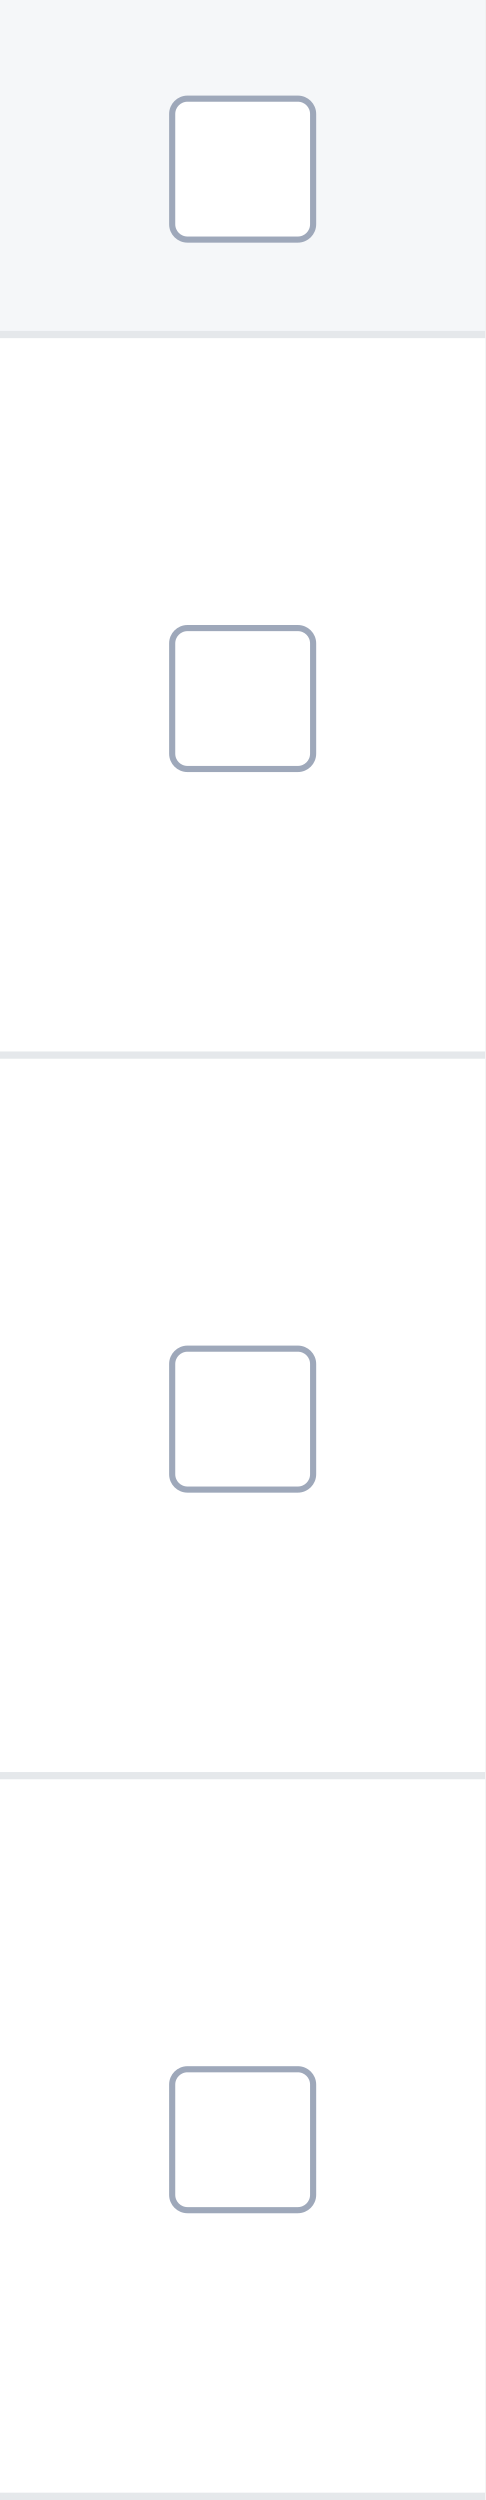
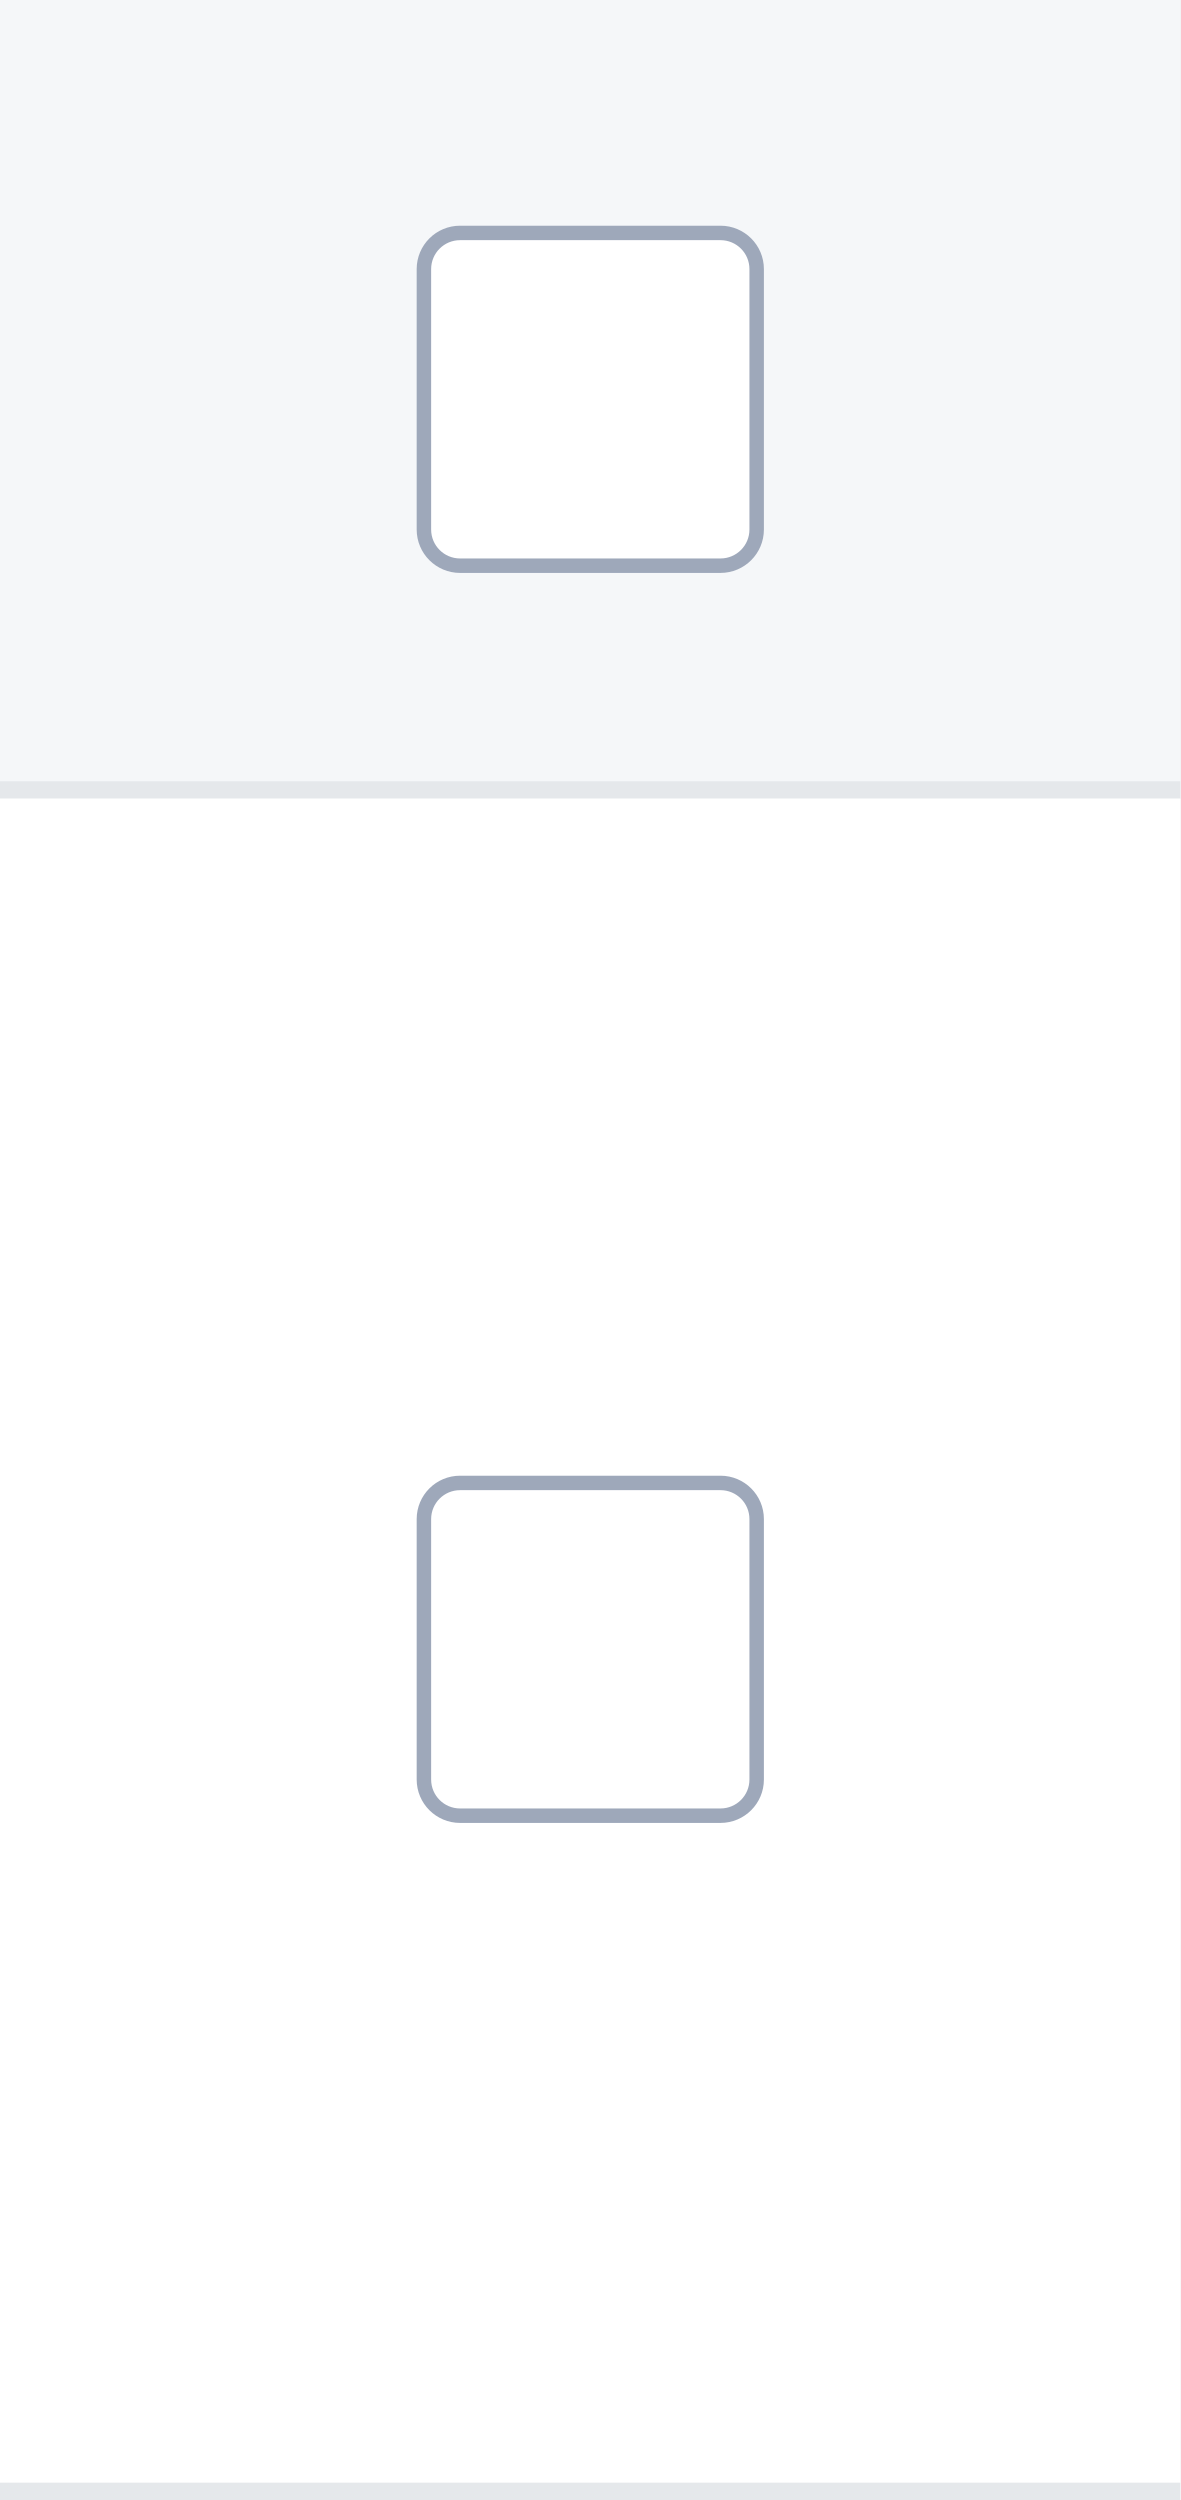
- <svg xmlns="http://www.w3.org/2000/svg" width="66" height="340" viewBox="0 0 66 340" fill="none">
-   <mask id="path-1-inside-1_4509_5696" fill="white">
-     <path d="M0 0H66V46H0V0Z" />
+ <svg xmlns="http://www.w3.org/2000/svg" width="68" height="144" viewBox="0 0 68 144" fill="none">
+   <mask id="path-1-inside-1_4530_7260" fill="white">
+     <path d="M0 0H68V46H0V0Z" />
  </mask>
-   <path d="M0 0H66V46H0V0Z" fill="#F5F7F9" />
-   <rect x="23.417" y="13.417" width="19.167" height="19.167" rx="2.083" fill="white" stroke="#9EA8BA" stroke-width="0.833" />
-   <path d="M0 0H66H0ZM66 47H0V45H66V47ZM0 46V0V46ZM66 0V46V0Z" fill="#E5E8EB" mask="url(#path-1-inside-1_4509_5696)" />
-   <mask id="path-4-inside-2_4509_5696" fill="white">
-     <path d="M0 46H66V144H0V46Z" />
+   <path d="M0 0H68V46H0V0Z" fill="#F5F7F9" />
+   <rect x="24.417" y="13.417" width="19.167" height="19.167" rx="2.083" fill="white" stroke="#9EA8BA" stroke-width="0.833" />
+   <path d="M0 0H68H0ZM68 47H0V45H68V47ZM0 46V0V46ZM68 0V46V0Z" fill="#E5E8EB" mask="url(#path-1-inside-1_4530_7260)" />
+   <mask id="path-4-inside-2_4530_7260" fill="white">
+     <path d="M0 46H68V144H0V46Z" />
  </mask>
-   <path d="M0 46H66V144H0V46Z" fill="white" />
-   <rect x="23.417" y="85.417" width="19.167" height="19.167" rx="2.083" fill="white" stroke="#9EA8BA" stroke-width="0.833" />
-   <path d="M0 46H66H0ZM66 145H0V143H66V145ZM0 144V46V144ZM66 46V144V46Z" fill="#E5E8EB" mask="url(#path-4-inside-2_4509_5696)" />
-   <mask id="path-7-inside-3_4509_5696" fill="white">
-     <path d="M0 144H66V242H0V144Z" />
-   </mask>
-   <path d="M0 144H66V242H0V144Z" fill="white" />
-   <rect x="23.417" y="183.417" width="19.167" height="19.167" rx="2.083" fill="white" stroke="#9EA8BA" stroke-width="0.833" />
-   <path d="M0 144H66H0ZM66 243H0V241H66V243ZM0 242V144V242ZM66 144V242V144Z" fill="#E5E8EB" mask="url(#path-7-inside-3_4509_5696)" />
-   <mask id="path-10-inside-4_4509_5696" fill="white">
-     <path d="M0 242H66V340H0V242Z" />
-   </mask>
-   <path d="M0 242H66V340H0V242Z" fill="white" />
-   <rect x="23.417" y="281.417" width="19.167" height="19.167" rx="2.083" fill="white" stroke="#9EA8BA" stroke-width="0.833" />
-   <path d="M0 242H66H0ZM66 341H0V339H66V341ZM0 340V242V340ZM66 242V340V242Z" fill="#E5E8EB" mask="url(#path-10-inside-4_4509_5696)" />
+   <path d="M0 46H68V144H0V46Z" fill="white" />
+   <rect x="24.417" y="85.417" width="19.167" height="19.167" rx="2.083" fill="white" stroke="#9EA8BA" stroke-width="0.833" />
+   <path d="M0 46H68H0ZM68 145H0V143H68V145ZM0 144V46V144ZM68 46V144V46Z" fill="#E5E8EB" mask="url(#path-4-inside-2_4530_7260)" />
</svg>
